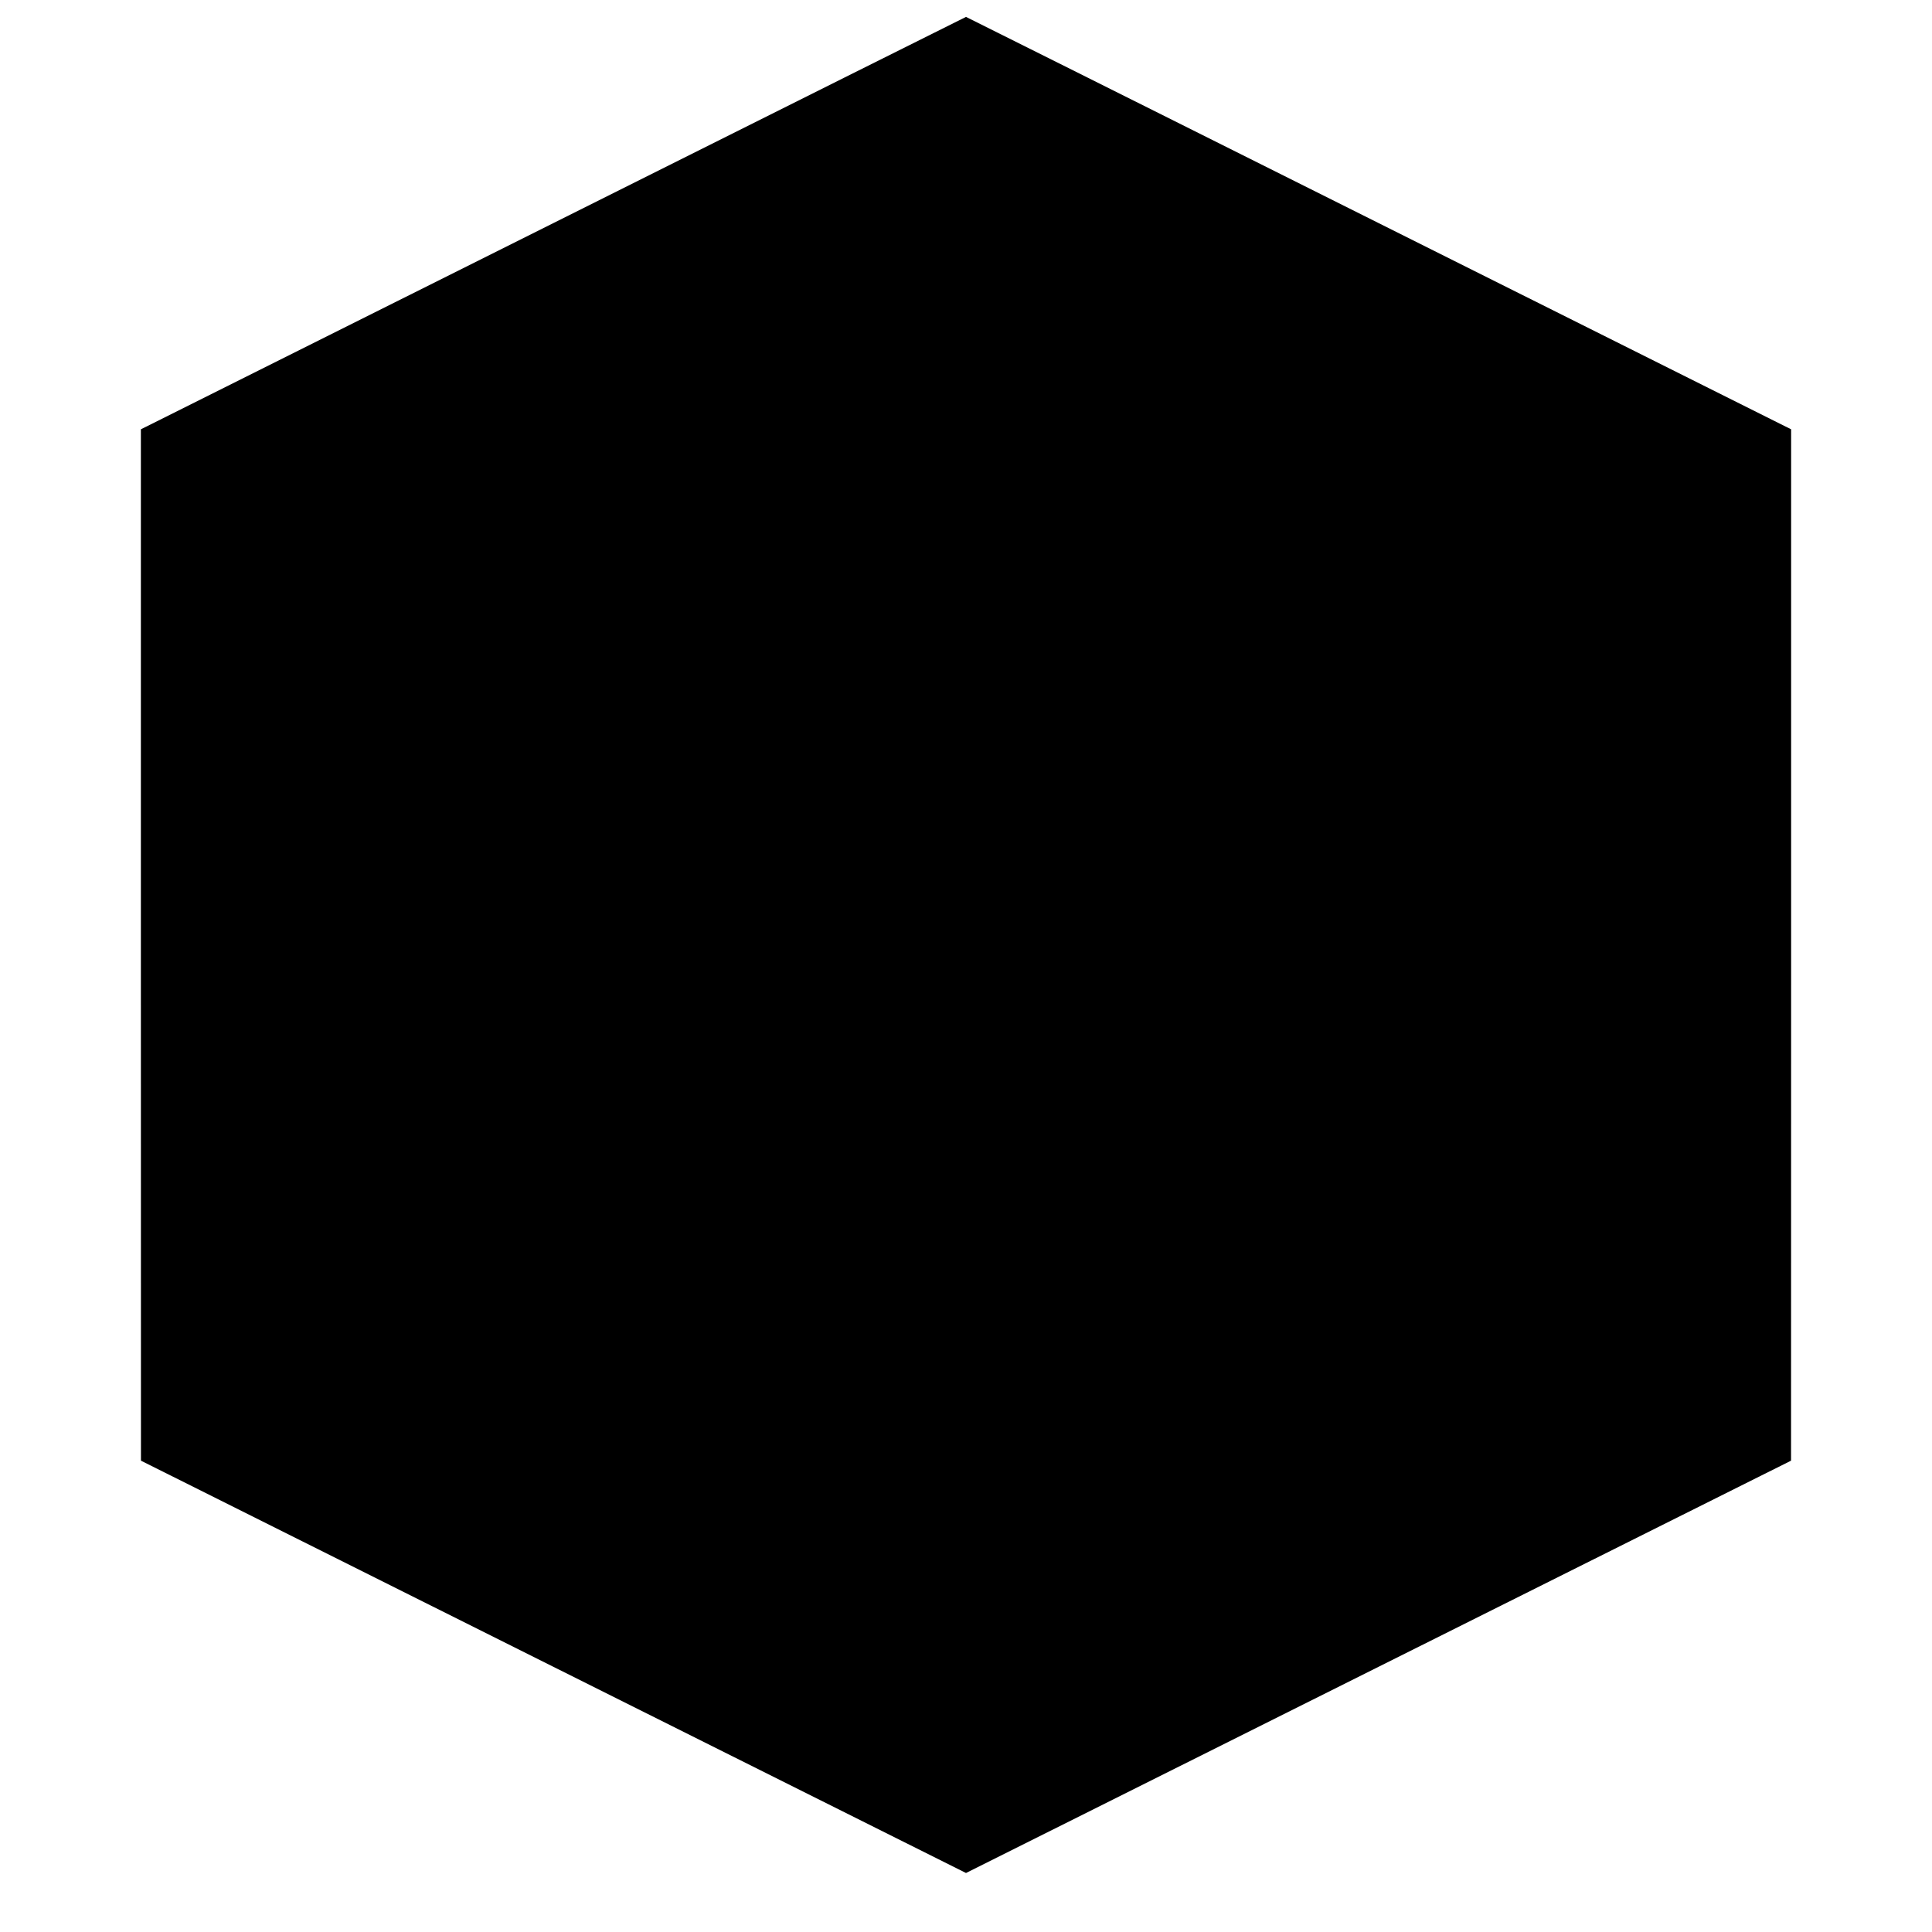
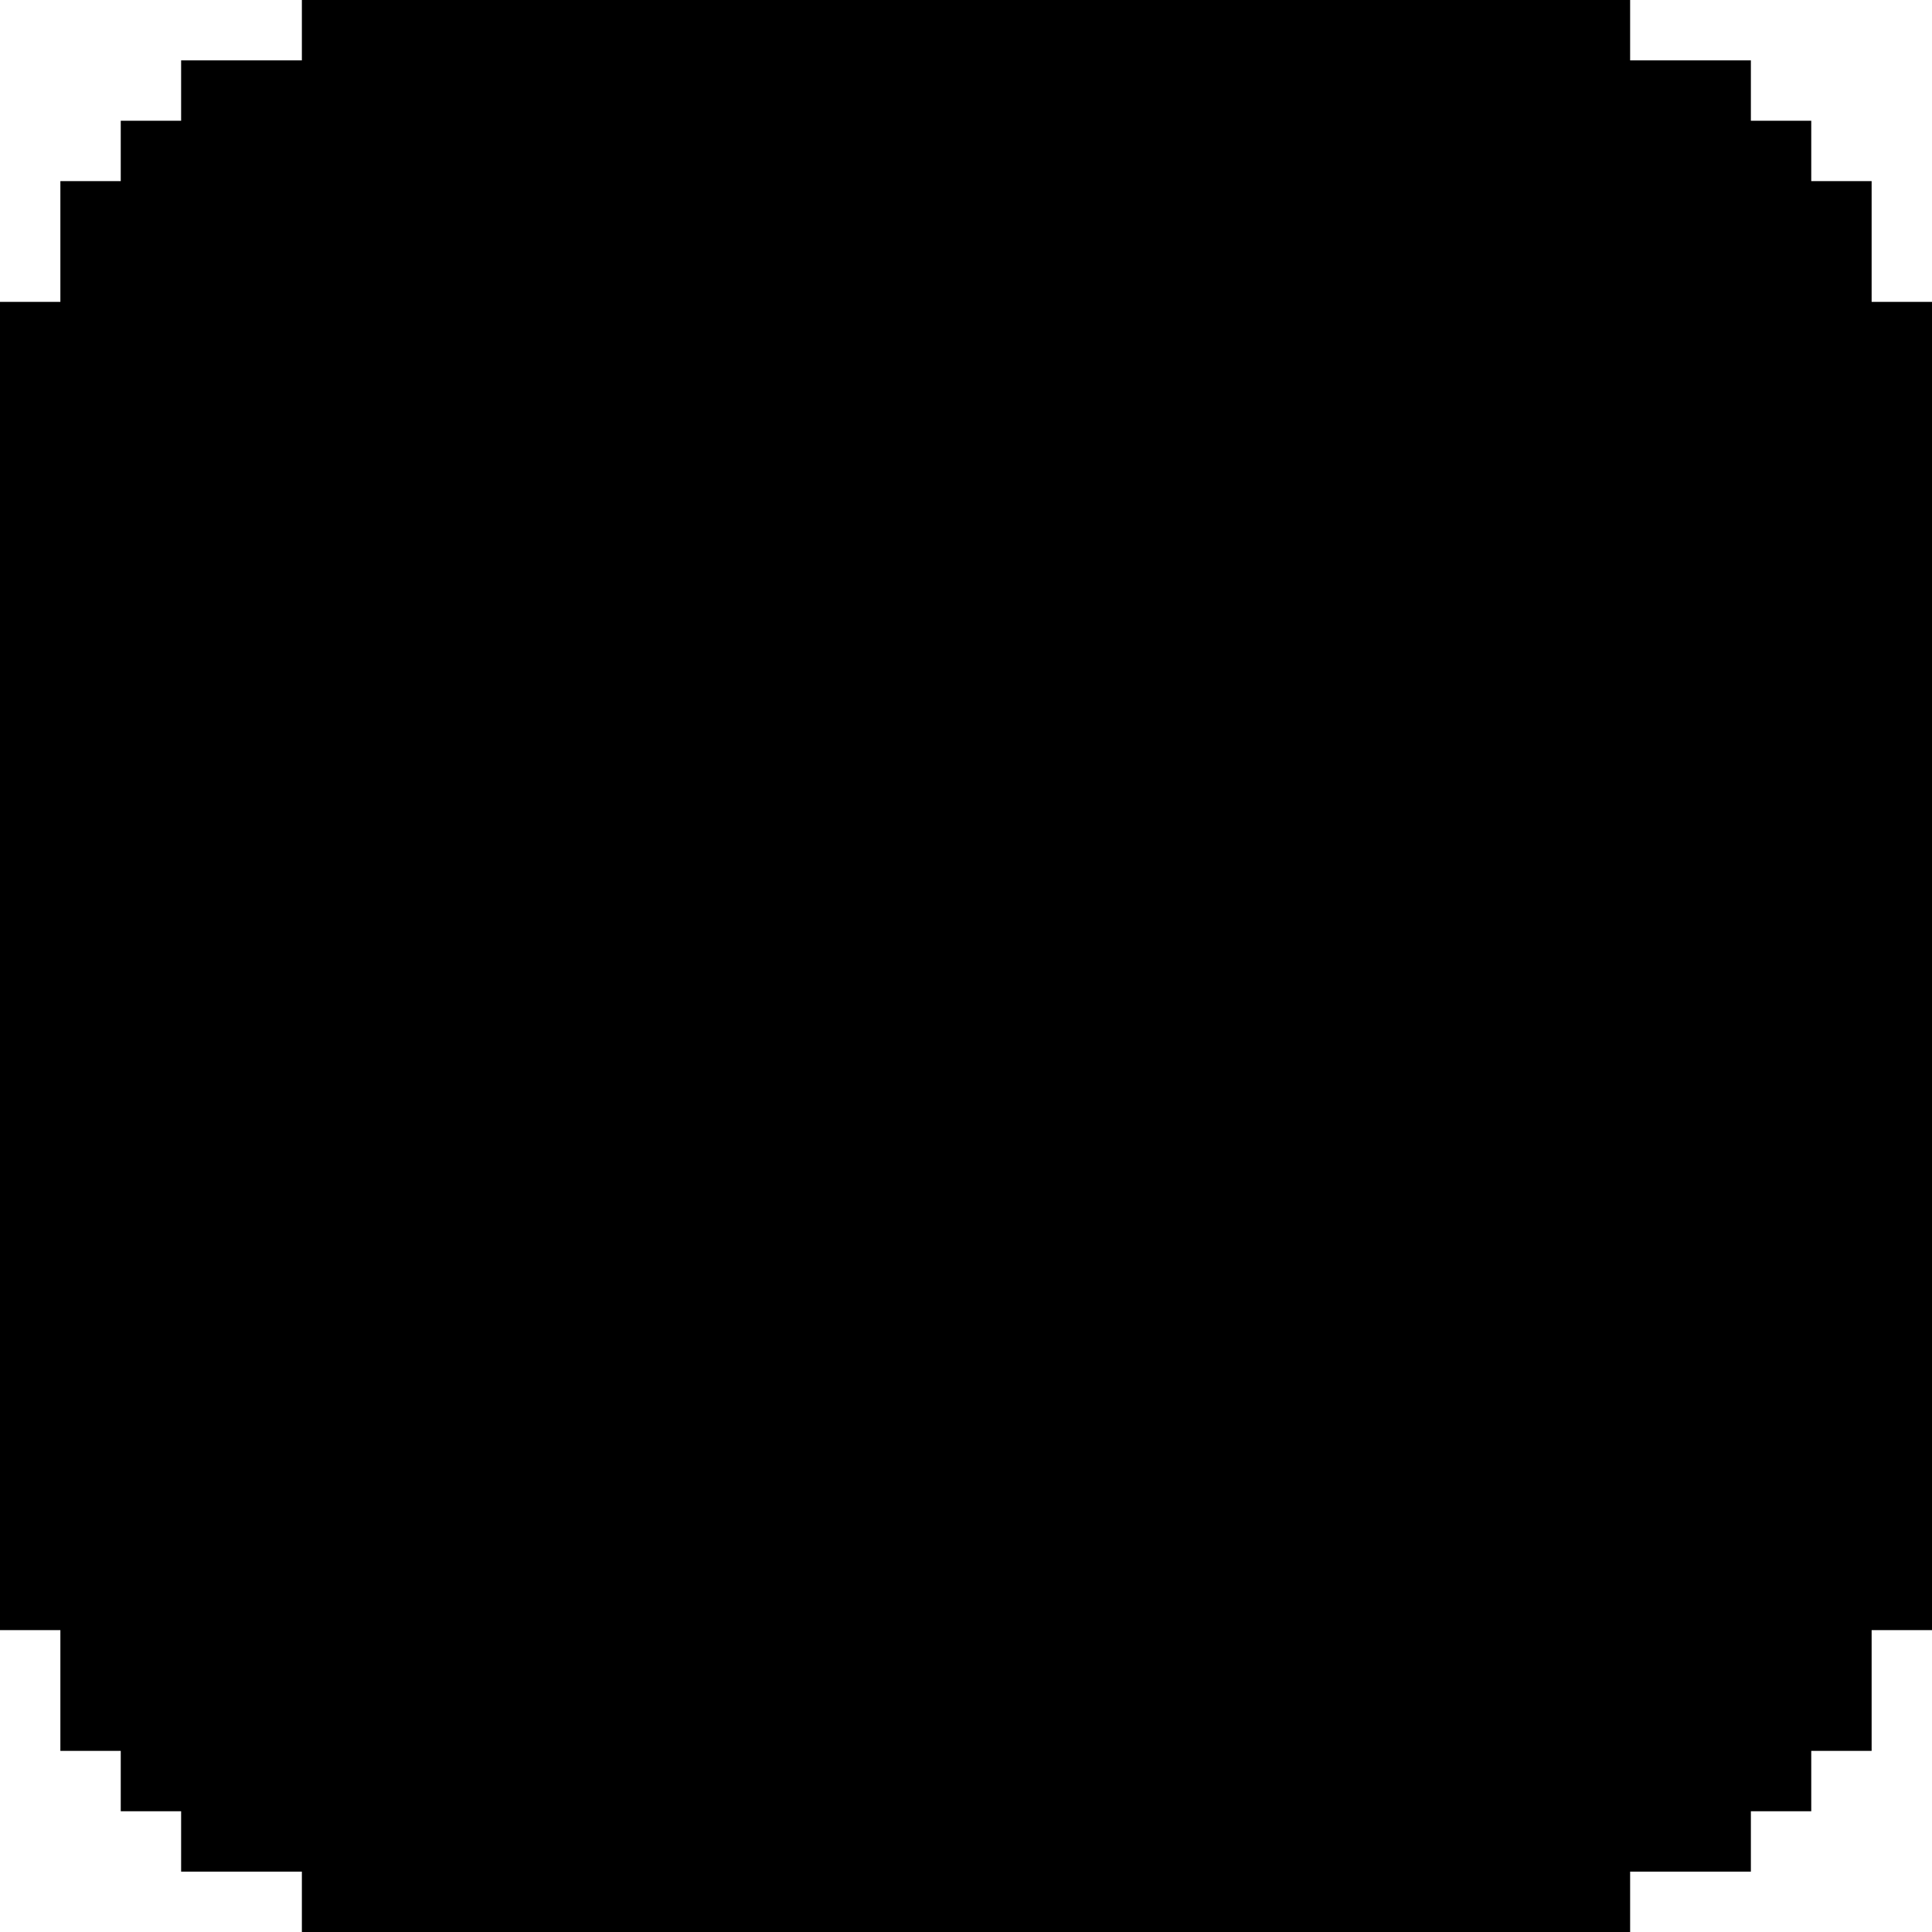
- <svg xmlns="http://www.w3.org/2000/svg" version="1.0" width="2400pt" height="2400pt" viewBox="0 0 2400 2400" preserveAspectRatio="xMidYMid meet">
-   <g transform="translate(0,2400) scale(0.1,-0.1)" fill="#000000" stroke="none">
-     <path d="M6873 21228 l-5123 -2561 0 -6406 1 -6406 5124 -2561 5125 -2561 5124 2561 5125 2561 1 6406 0 6406 -5123 2561 c-2817 1409 -5125 2562 -5127 2562 -3 0 -2310 -1153 -5127 -2562z" />
+ <svg xmlns="http://www.w3.org/2000/svg" version="1.0" width="512pt" height="512pt" viewBox="0 0 512 512" preserveAspectRatio="xMidYMid meet">
+   <g transform="translate(0,512) scale(0.1,-0.1)" fill="#000000" stroke="none">
+     <path d="M800 5040 l0 -80 -160 0 -160 0 0 -80 0 -80 -80 0 -80 0 0 -80 0 -80 -80 0 -80 0 0 -160 0 -160 -80 0 -80 0 0 -1760 0 -1760 80 0 80 0 0 -160 0 -160 80 0 80 0 0 -80 0 -80 80 0 80 0 0 -80 0 -80 160 0 160 0 0 -80 0 -80 1760 0 1760 0 0 80 0 80 160 0 160 0 0 80 0 80 80 0 80 0 0 80 0 80 80 0 80 0 0 160 0 160 80 0 80 0 0 1760 0 1760 -80 0 -80 0 0 160 0 160 -80 0 -80 0 0 80 0 80 -80 0 -80 0 0 80 0 80 -160 0 -160 0 0 80 0 80 -1760 0 -1760 0 0 -80z" />
  </g>
</svg>
